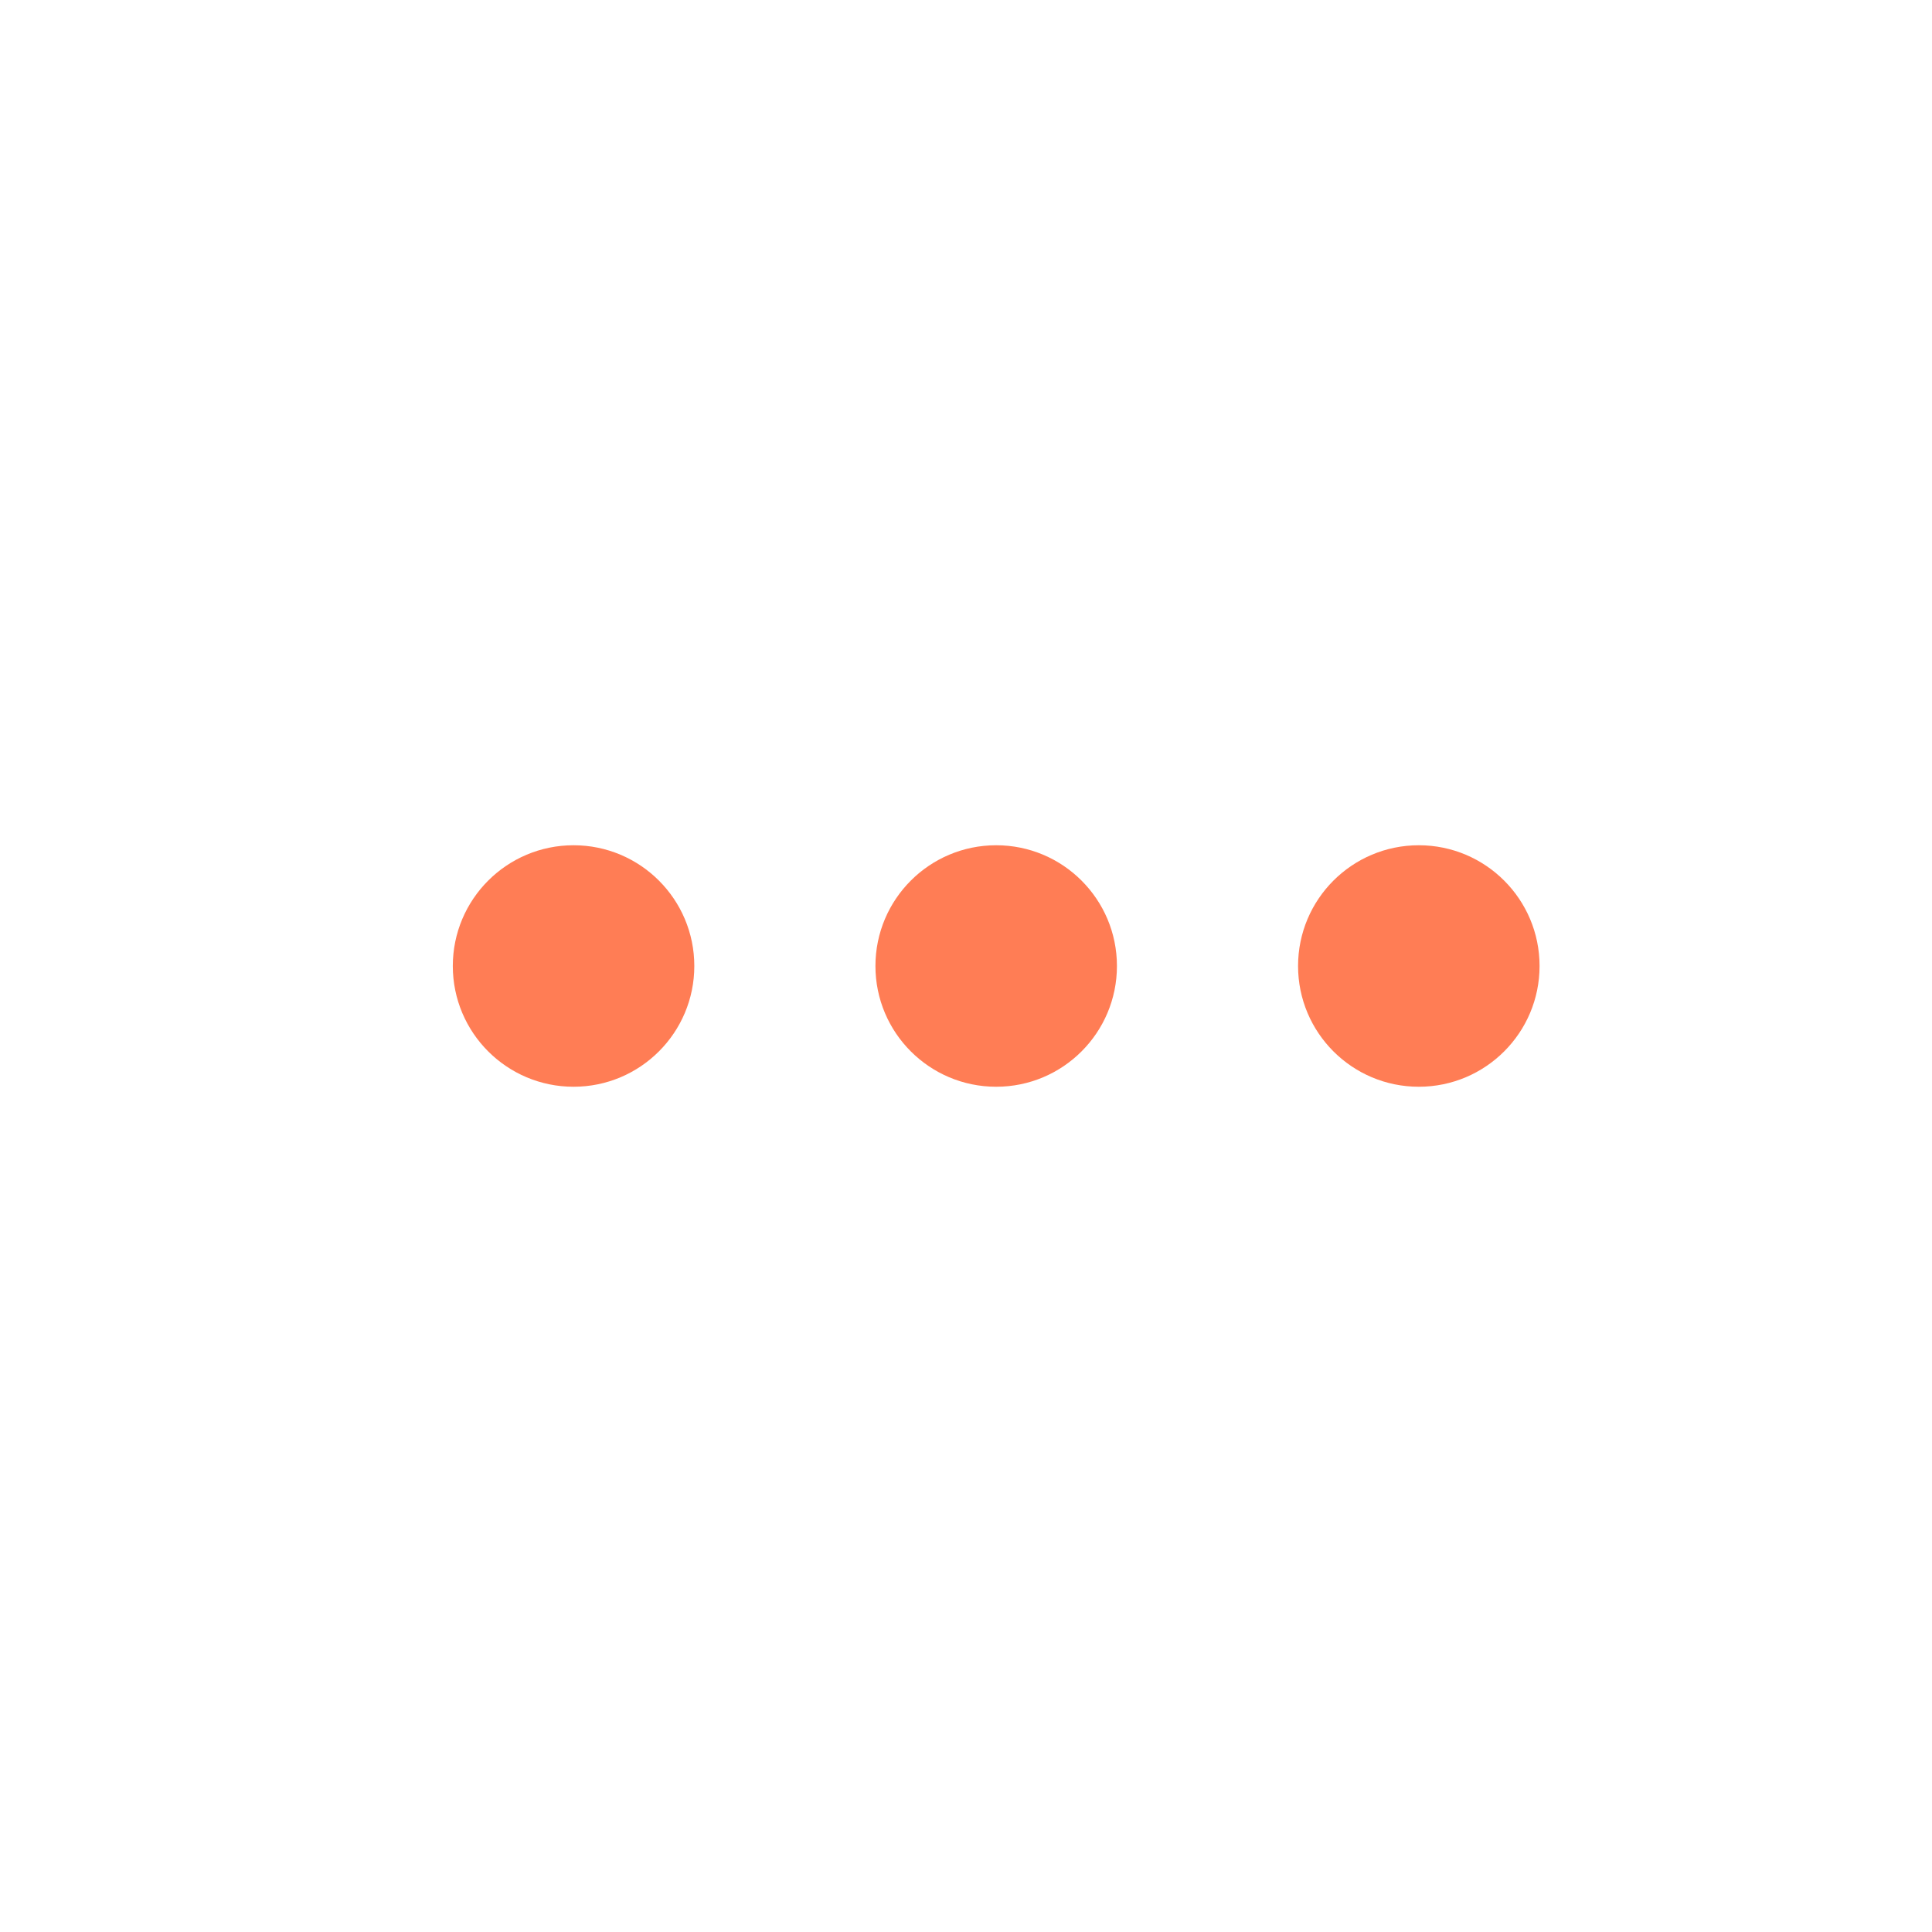
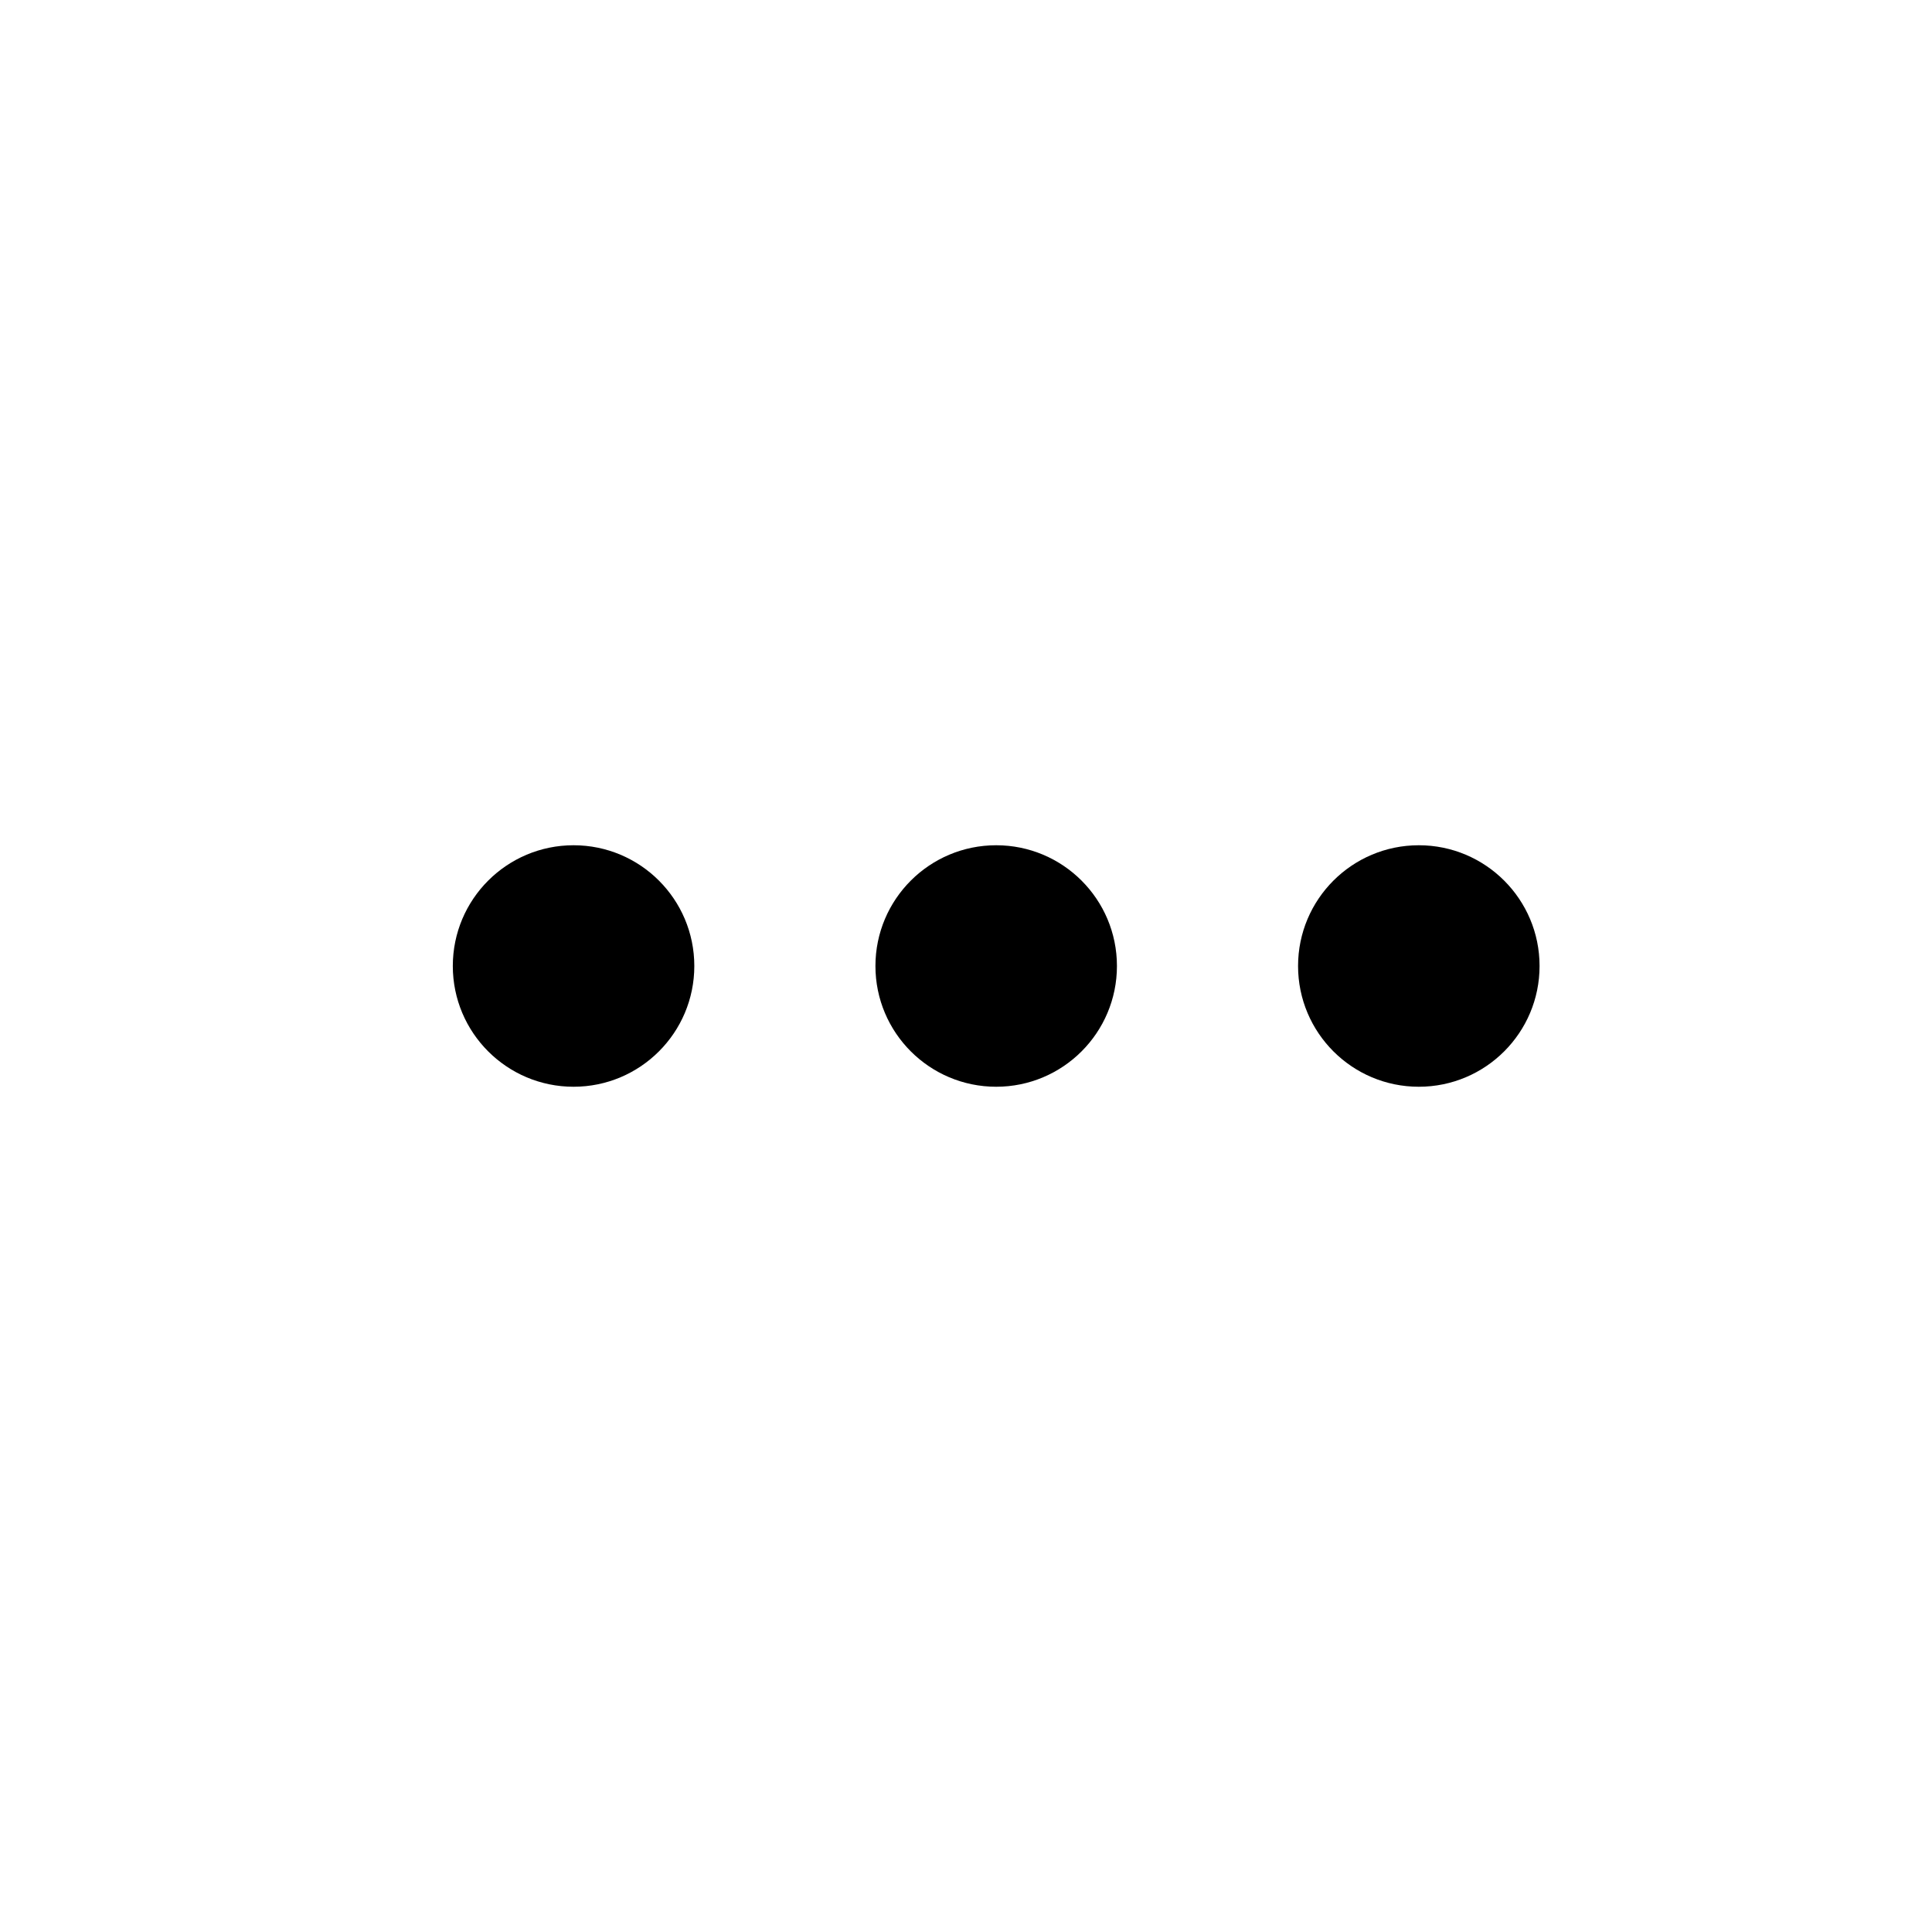
<svg xmlns="http://www.w3.org/2000/svg" width="32" height="32" viewBox="0 0 32 32" fill="none">
-   <circle cx="9.5" cy="16" r="2" fill="#FF7D55" />
-   <circle cx="16.5" cy="16" r="2" fill="#FF7D55" />
-   <circle cx="23.5" cy="16" r="2" fill="#FF7D55" />
+   <circle cx="9.5" cy="16" r="2" fill="#000000" />
+   <circle cx="16.5" cy="16" r="2" fill="#000000" />
+   <circle cx="23.5" cy="16" r="2" fill="#000000" />
</svg>
